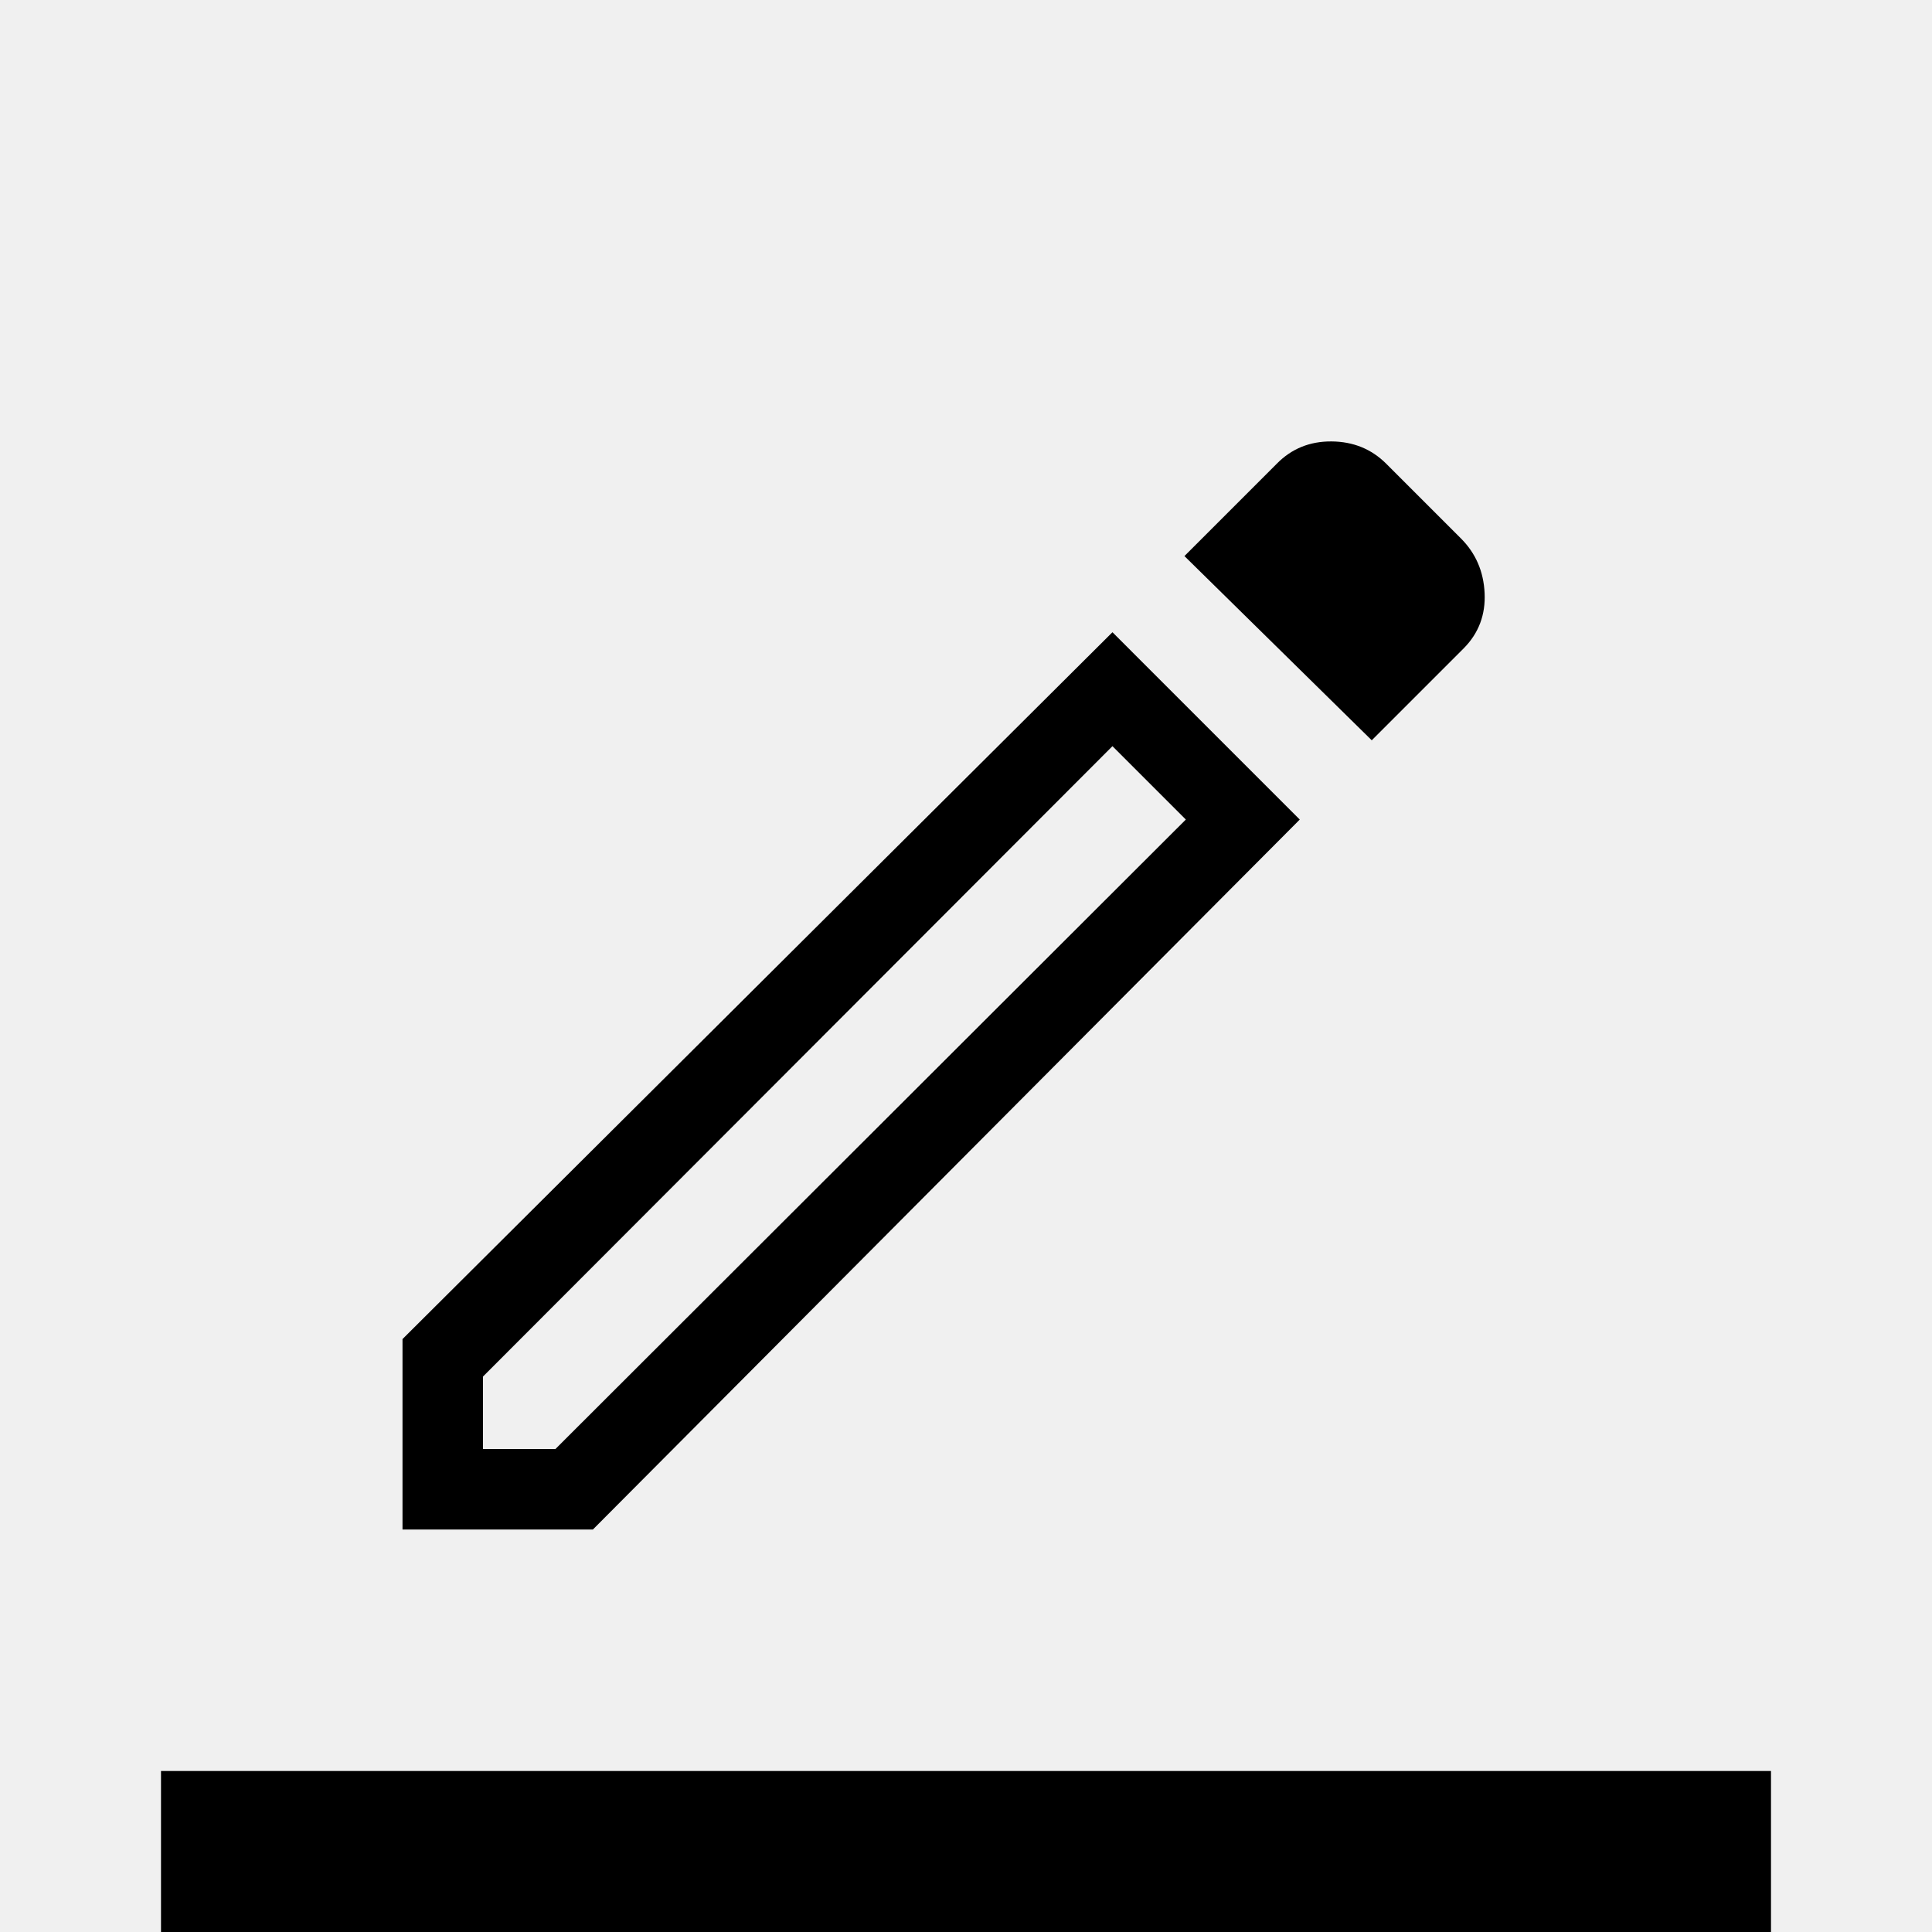
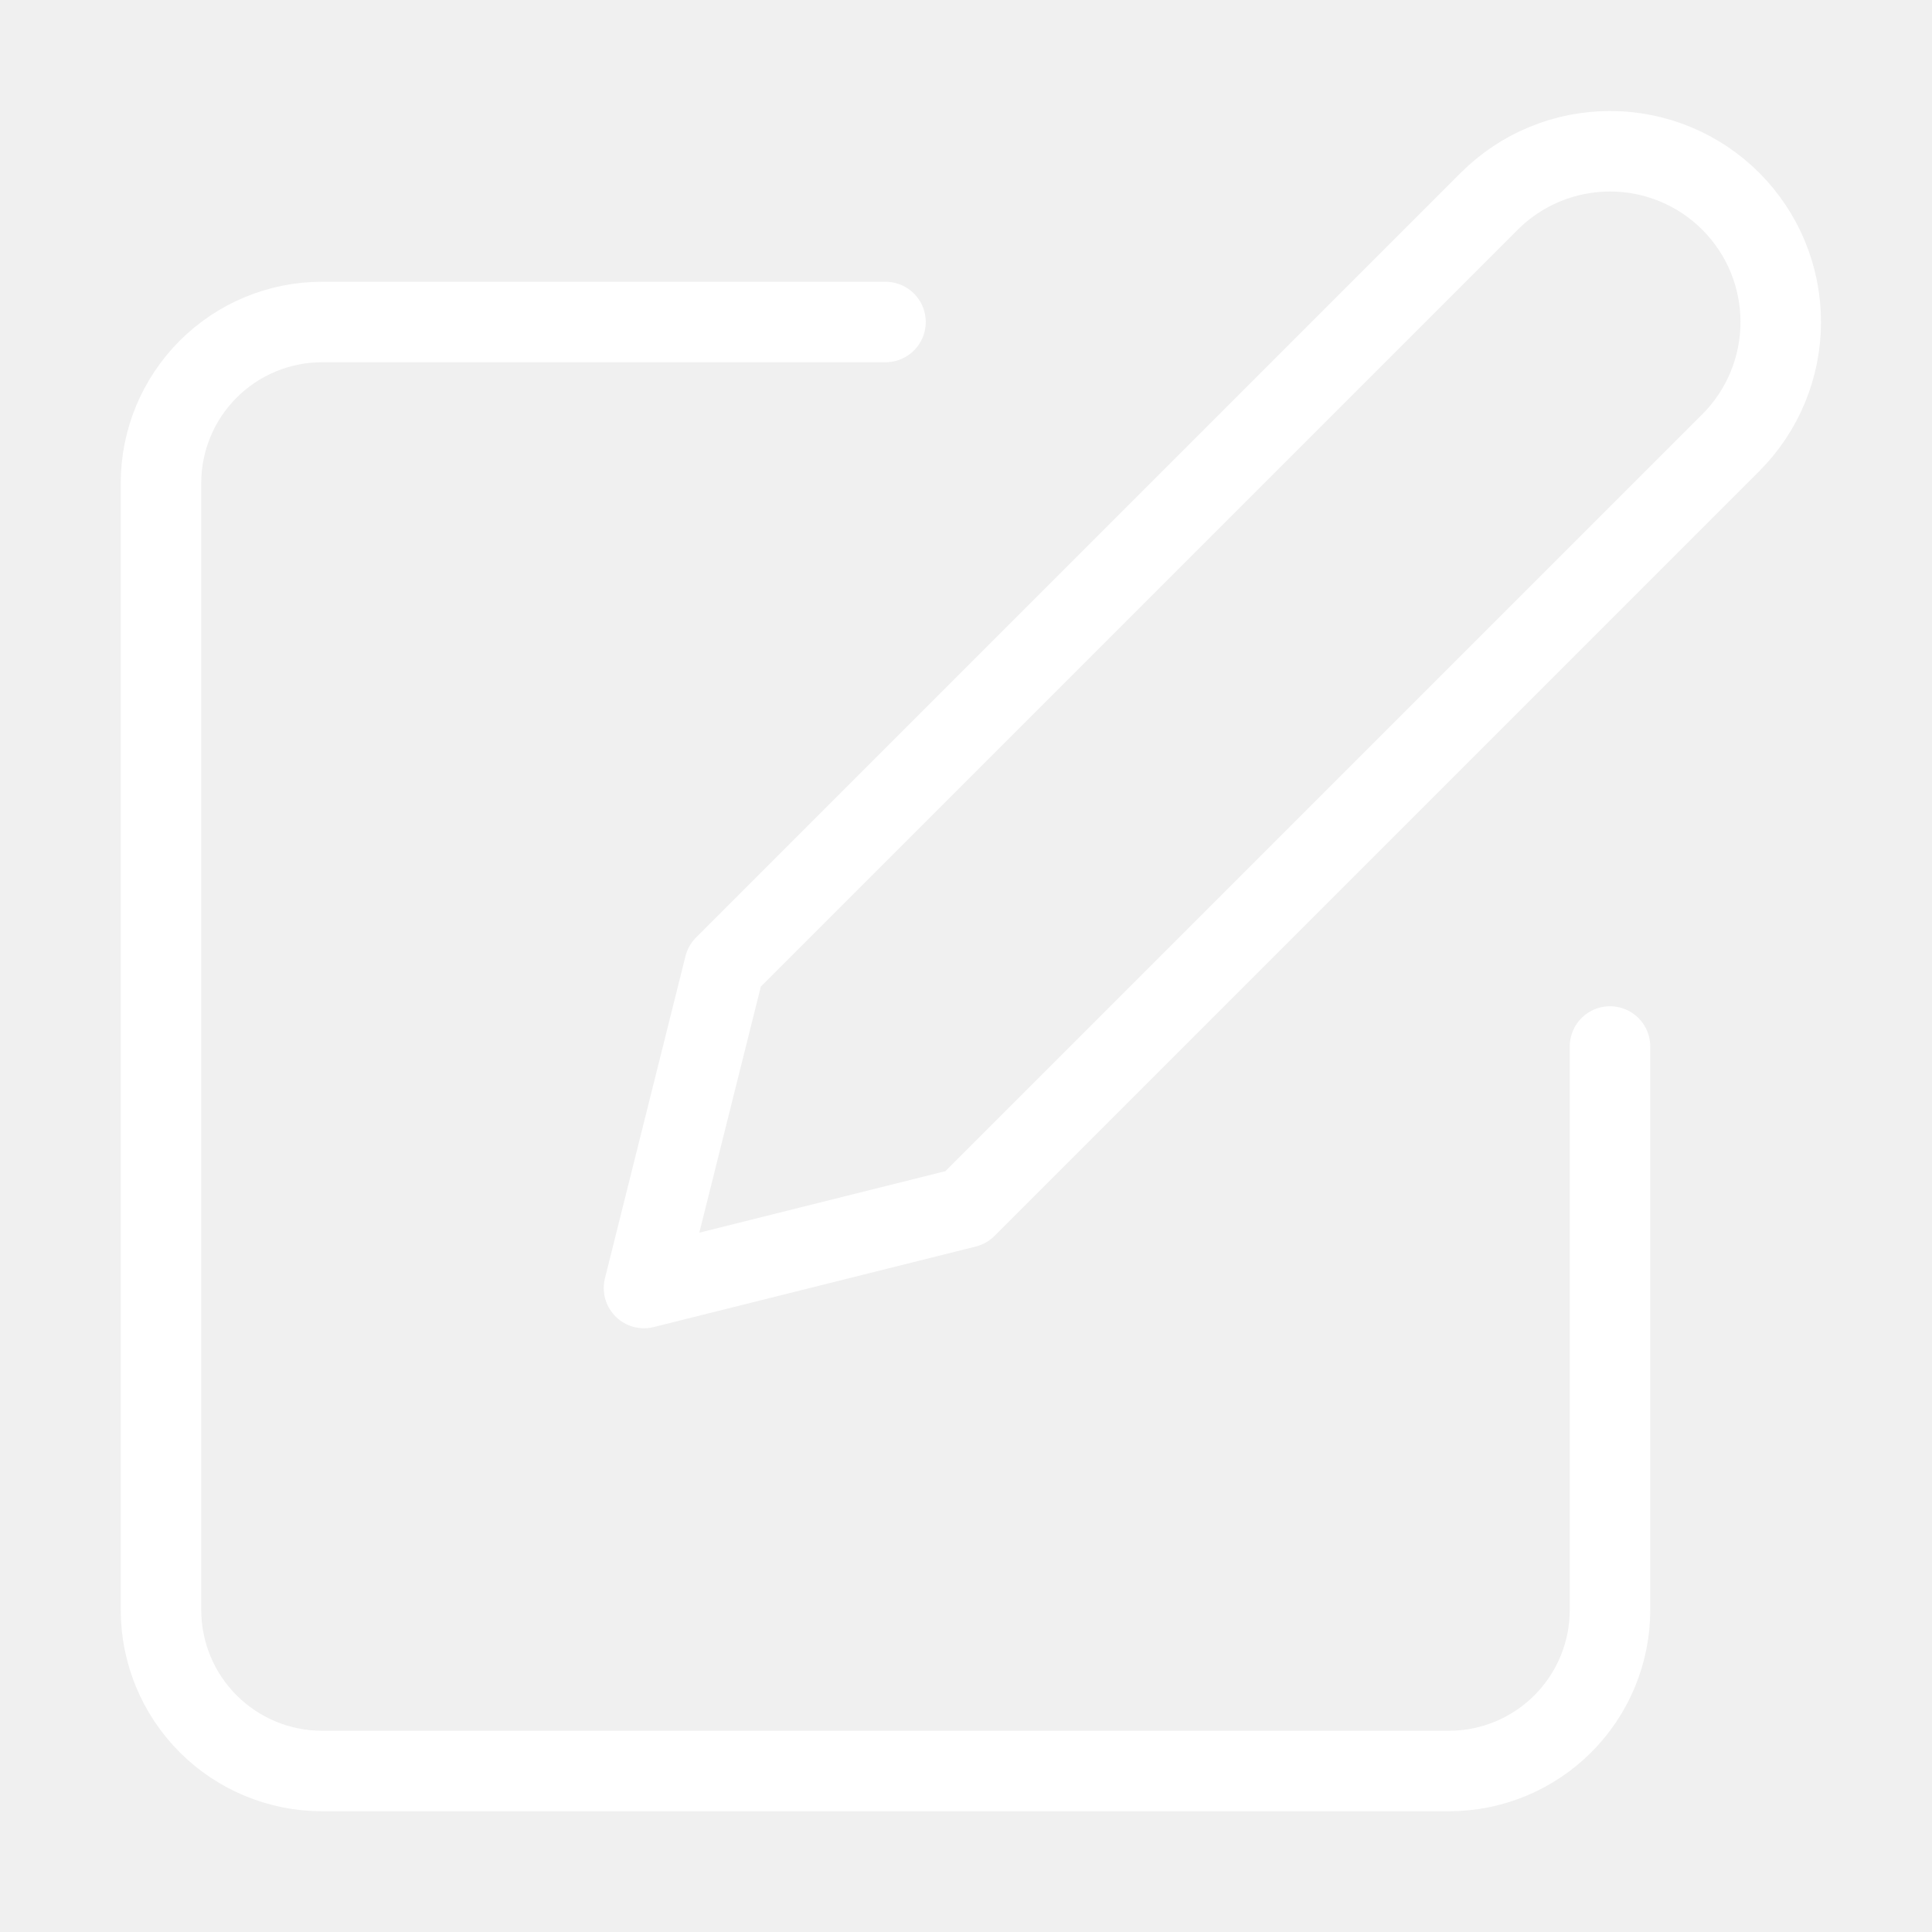
- <svg xmlns="http://www.w3.org/2000/svg" height="24" viewBox="0 -960 960 960" width="24">
-   <path d="M80 0v-80h800V0H80Zm120-200v-94.616l352.769-351.231 93.077 93.077L294.615-200H200Zm40-40h36l313.231-312.77-36.462-36.461L240-276v36Zm441.616-352.154-93.078-91.539 45.847-45.846q11-11.231 27.23-11.116 16.231.116 27.231 11.116l37.077 37.077q11 11 11.77 27.115.769 16.116-10.231 27.347l-45.846 45.846ZM240-240Z" />
+ <svg xmlns="http://www.w3.org/2000/svg" width="24" height="24" viewBox="0 0 24 24" fill="none">
+   <path d="M11 4H4C3.47 4 2.961 4.211 2.586 4.586C2.211 4.961 2 5.47 2 6V20C2 20.53 2.211 21.039 2.586 21.414C2.961 21.789 3.47 22 4 22H18C18.53 22 19.039 21.789 19.414 21.414C19.789 21.039 20 20.53 20 20V13" stroke="white" stroke-width="1" stroke-linecap="round" stroke-linejoin="round" />
+   <path d="M18.5 2.5C18.898 2.102 19.437 1.879 20 1.879C20.563 1.879 21.102 2.102 21.5 2.5C21.898 2.898 22.121 3.437 22.121 4C22.121 4.563 21.898 5.102 21.5 5.5L12 15L8 16L9 12L18.5 2.5Z" stroke="white" stroke-width="1" stroke-linecap="round" stroke-linejoin="round" />
</svg>
